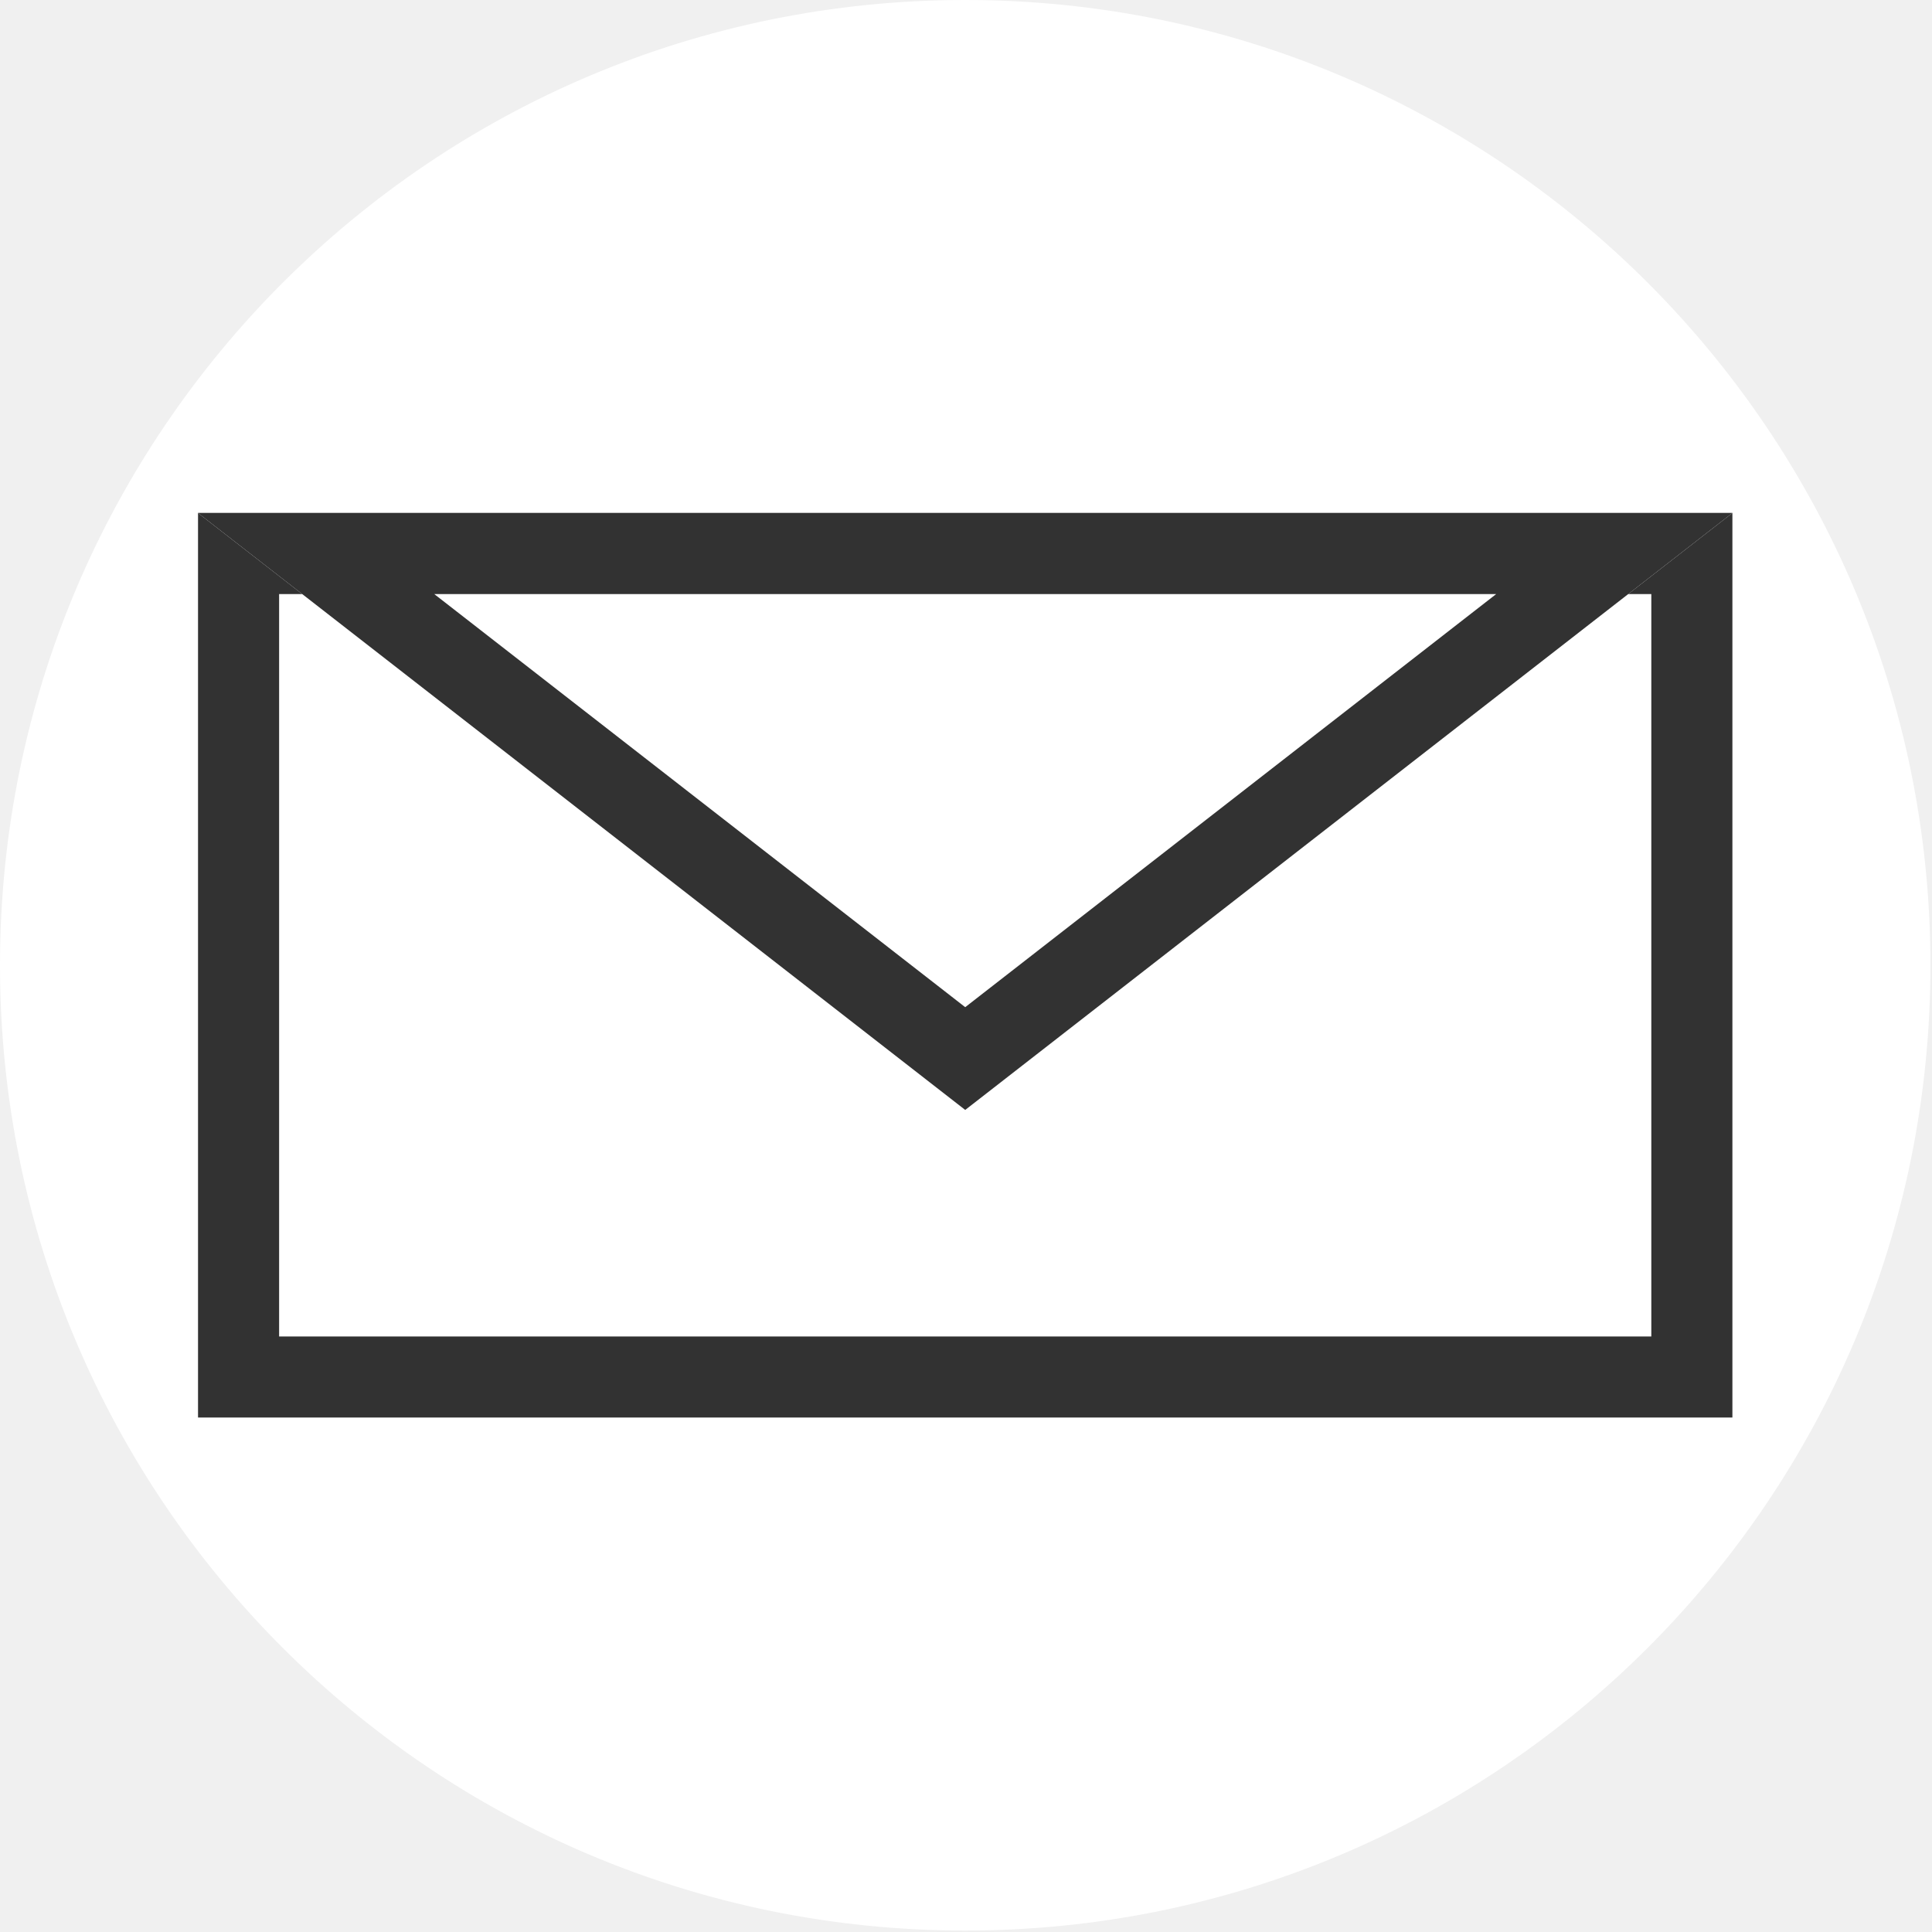
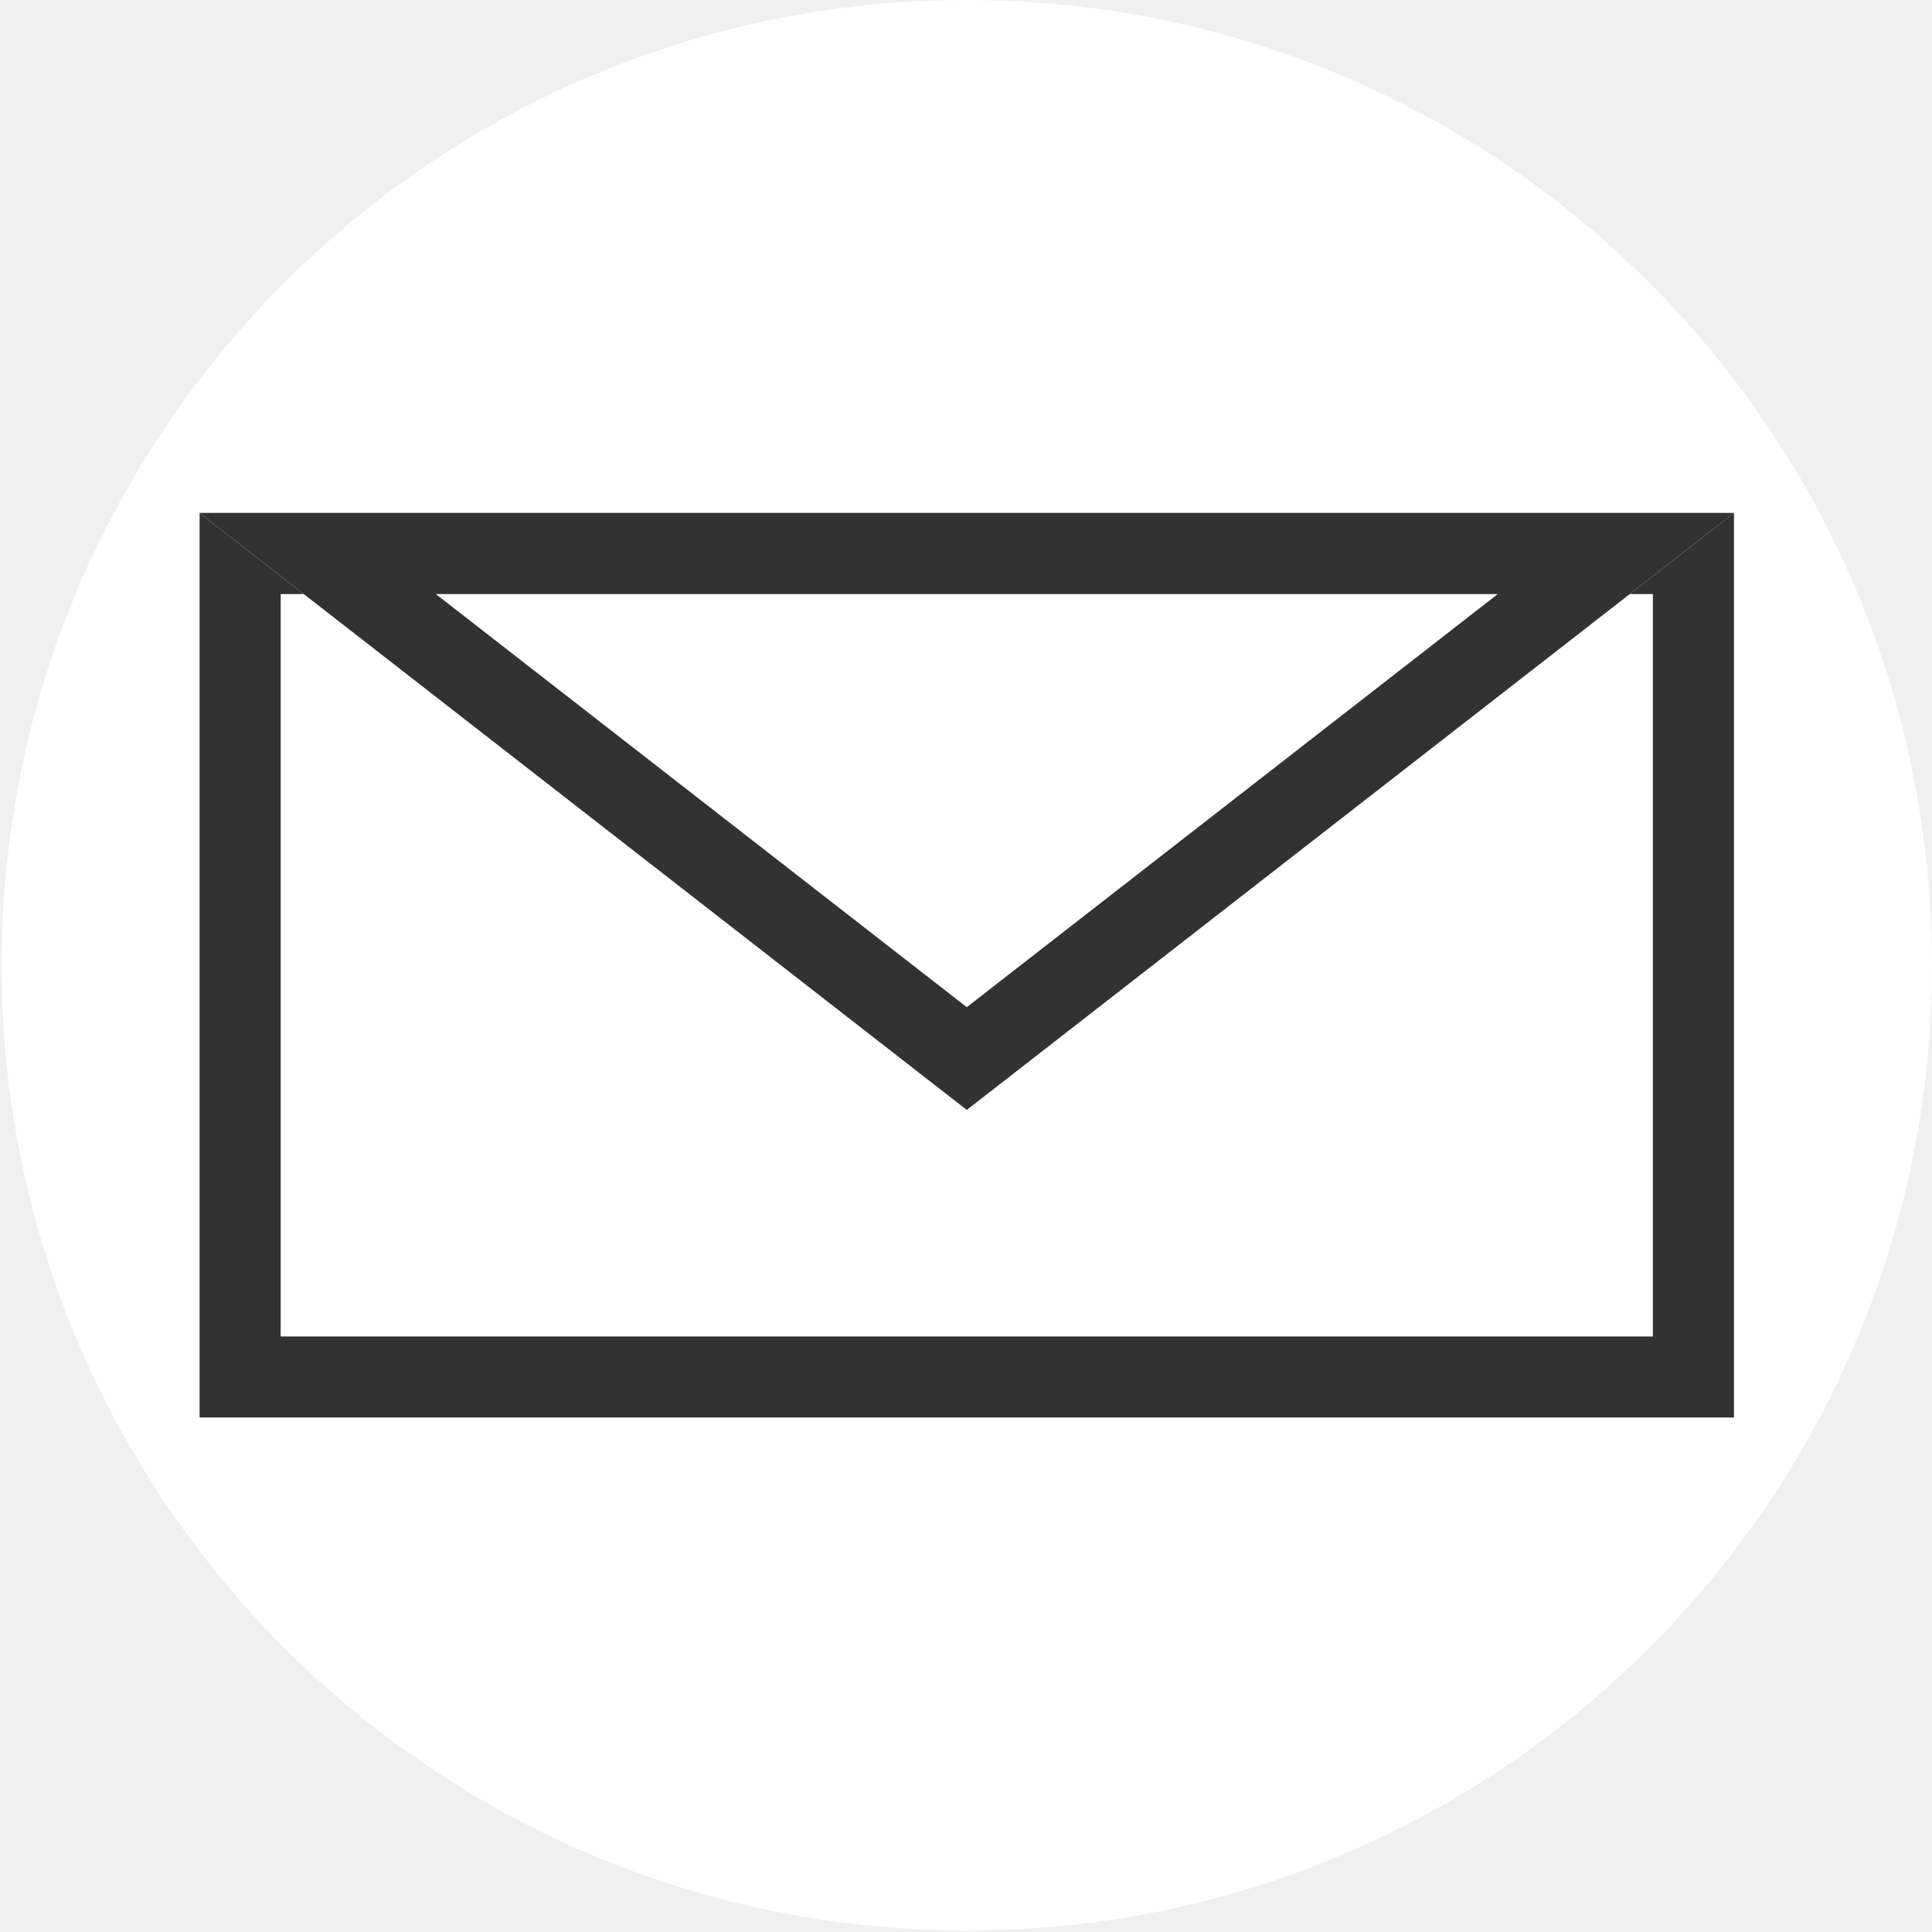
<svg xmlns="http://www.w3.org/2000/svg" width="100%" height="100%" viewBox="0 0 32 32" version="1.1" xml:space="preserve" style="fill-rule:evenodd;clip-rule:evenodd;stroke-linejoin:round;stroke-miterlimit:2;">
-   <ellipse id="email" cx="15.987" cy="15.988" rx="15.987" ry="15.988" style="fill:#fff;" />
+   <ellipse id="email" cx="16.013" cy="15.988" rx="15.987" ry="15.988" style="fill:#fff;" />
  <clipPath id="_clip1">
-     <ellipse cx="15.987" cy="15.988" rx="15.987" ry="15.988" />
+     <ellipse cx="16.013" cy="15.988" rx="15.987" ry="15.988" />
  </clipPath>
  <g clip-path="url(#_clip1)">
    <g>
-       <rect x="3.28" y="8.497" width="25.415" height="14.982" style="fill:#fff;" />
-       <path d="M28.694,8.497L3.28,8.497L3.28,23.479L28.694,23.479L28.694,8.497ZM27.351,9.84L27.351,22.136C27.351,22.136 4.623,22.136 4.623,22.136C4.623,22.136 4.623,9.84 4.623,9.84L27.351,9.84Z" style="fill:#323232;" />
-       <path d="M15.987,18.384L28.694,8.497L3.28,8.497L15.987,18.384Z" style="fill:#fff;" />
-       <path d="M15.987,18.384L28.694,8.497L3.28,8.497L15.987,18.384ZM15.987,16.682L7.193,9.84C7.193,9.84 24.781,9.84 24.781,9.84L15.987,16.682Z" style="fill:#323232;" />
+       <rect x="3.306" y="8.497" width="25.415" height="14.982" style="fill:#fff;" />
+       <path d="M28.72,8.497L3.306,8.497L3.306,23.479L28.72,23.479L28.72,8.497ZM27.377,9.84L27.377,22.136C27.377,22.136 4.649,22.136 4.649,22.136C4.649,22.136 4.649,9.84 4.649,9.84L27.377,9.84Z" style="fill:#323232;" />
+       <path d="M16.013,18.384L28.72,8.497L3.306,8.497L16.013,18.384Z" style="fill:#fff;" />
+       <path d="M16.013,18.384L28.72,8.497L3.306,8.497L16.013,18.384ZM16.013,16.682L7.219,9.84C7.219,9.84 24.807,9.84 24.807,9.84L16.013,16.682Z" style="fill:#323232;" />
    </g>
  </g>
</svg>
